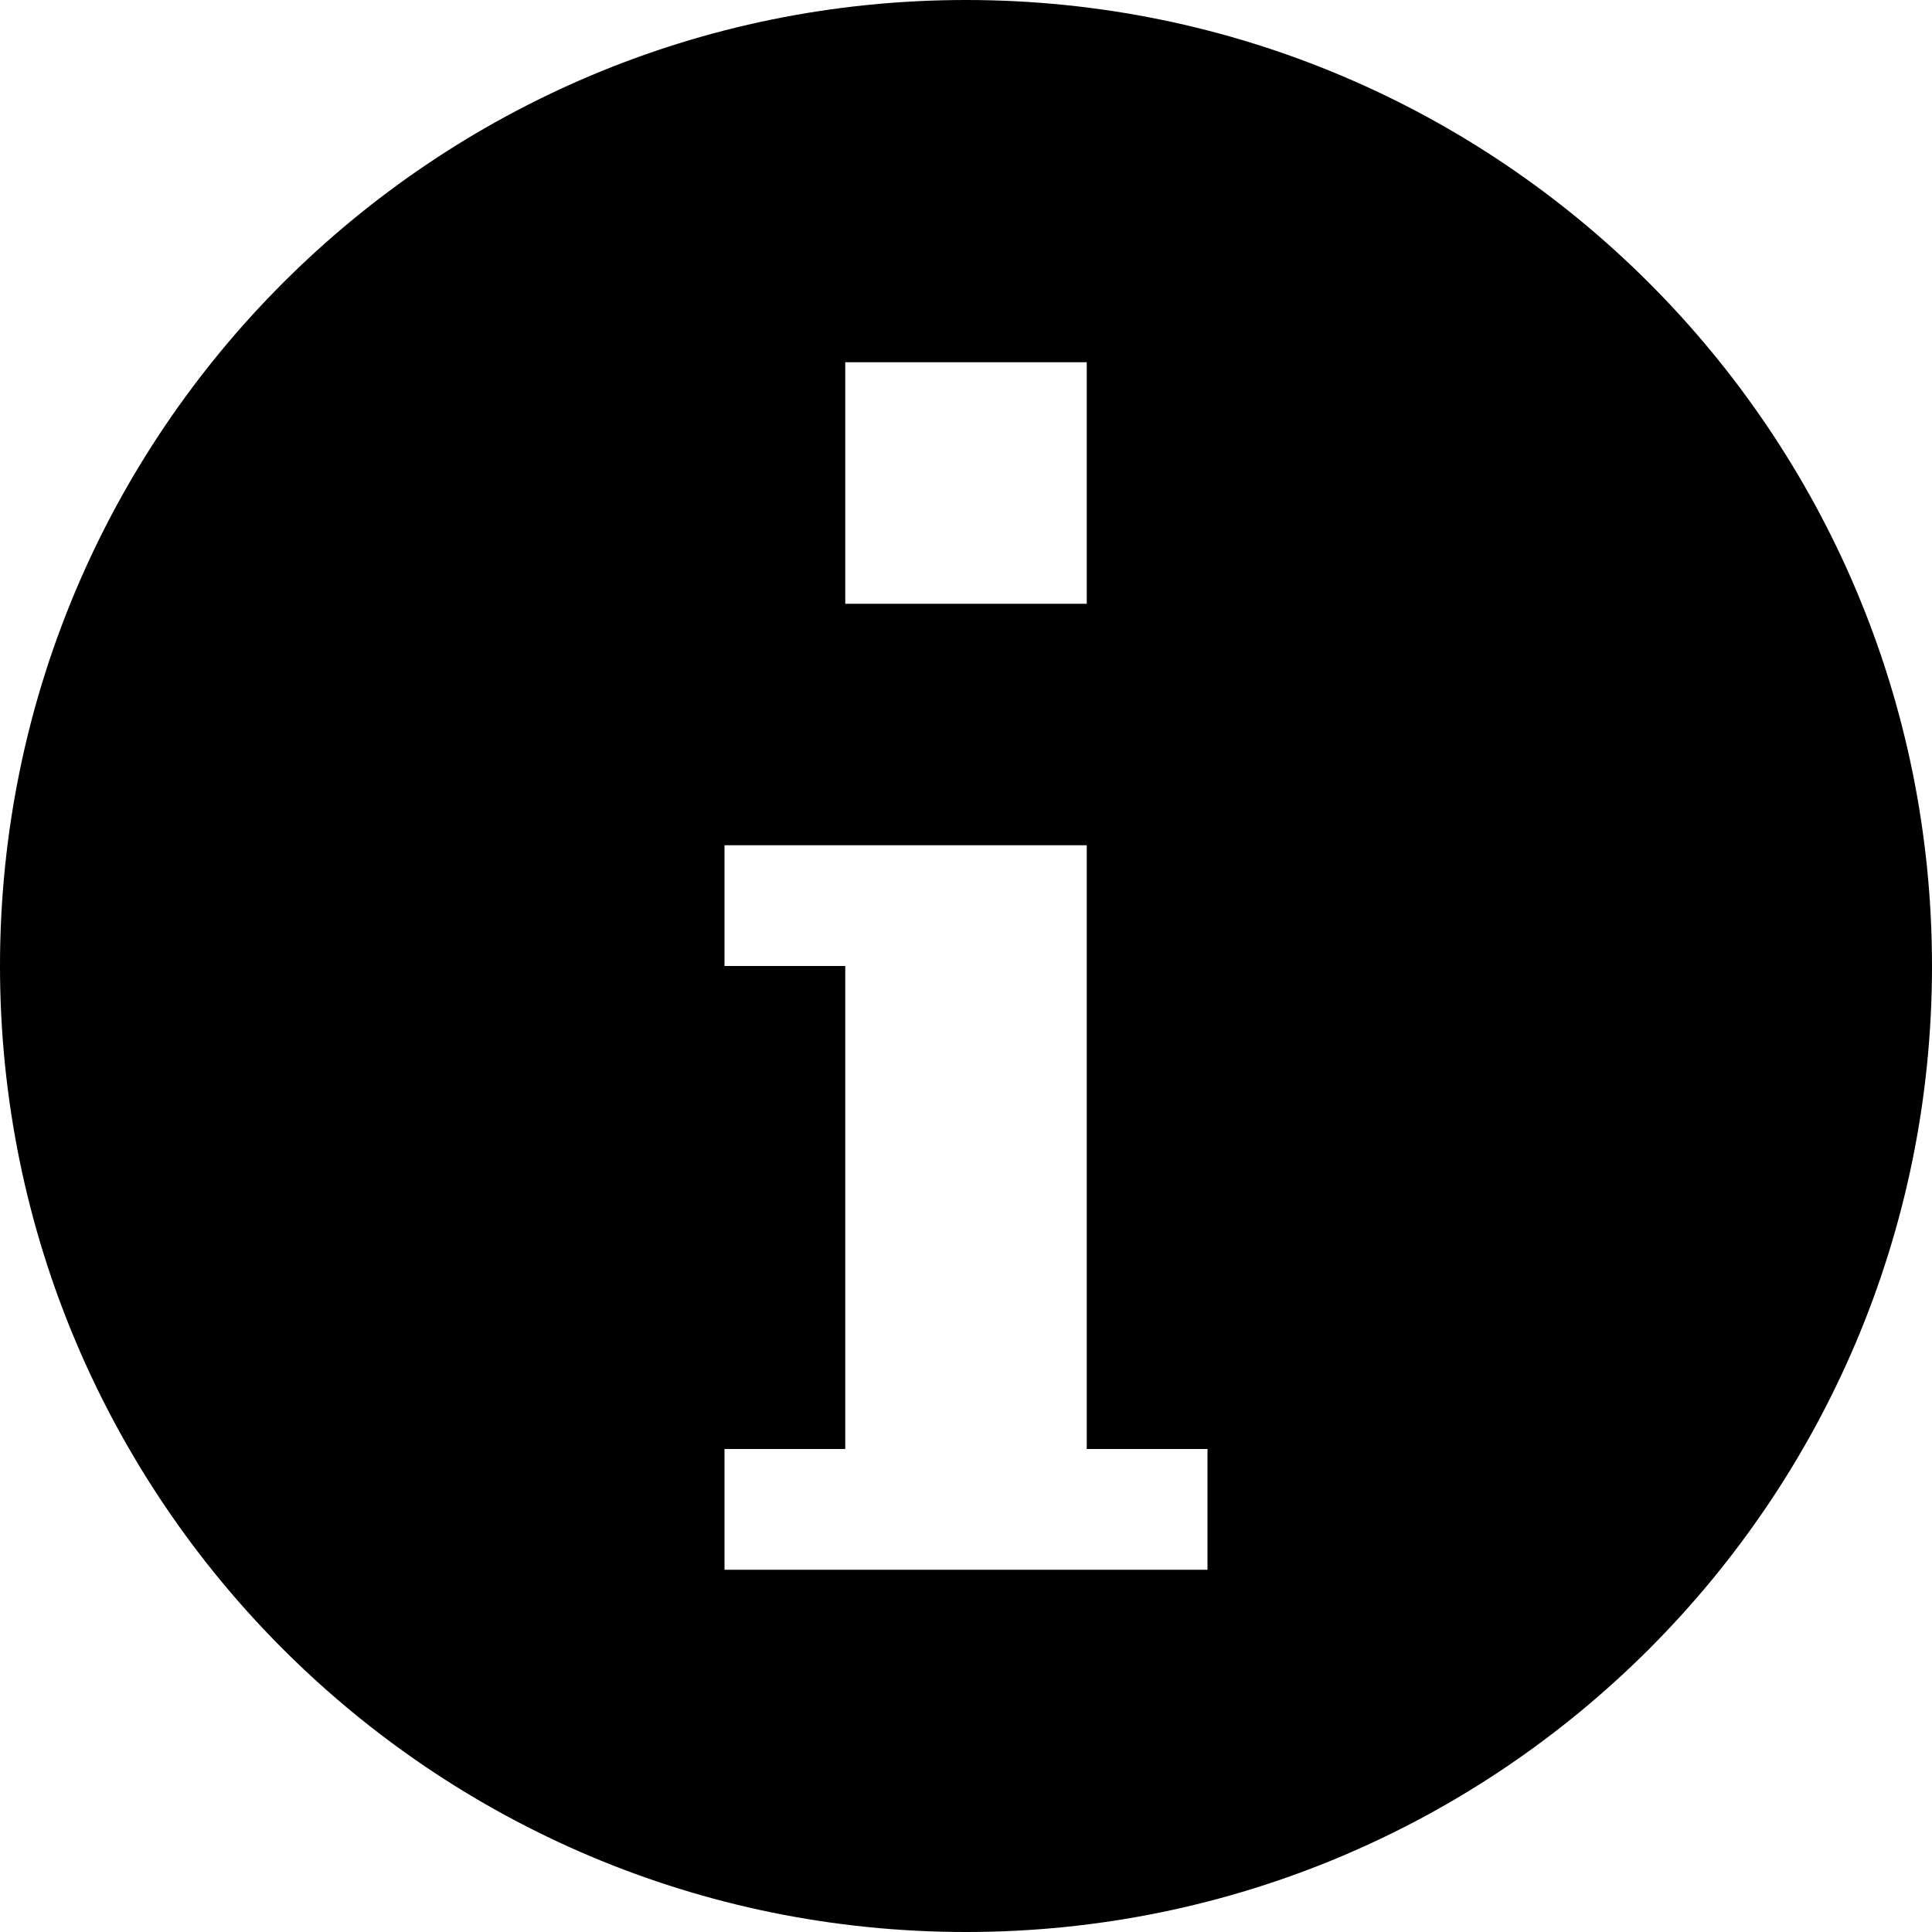
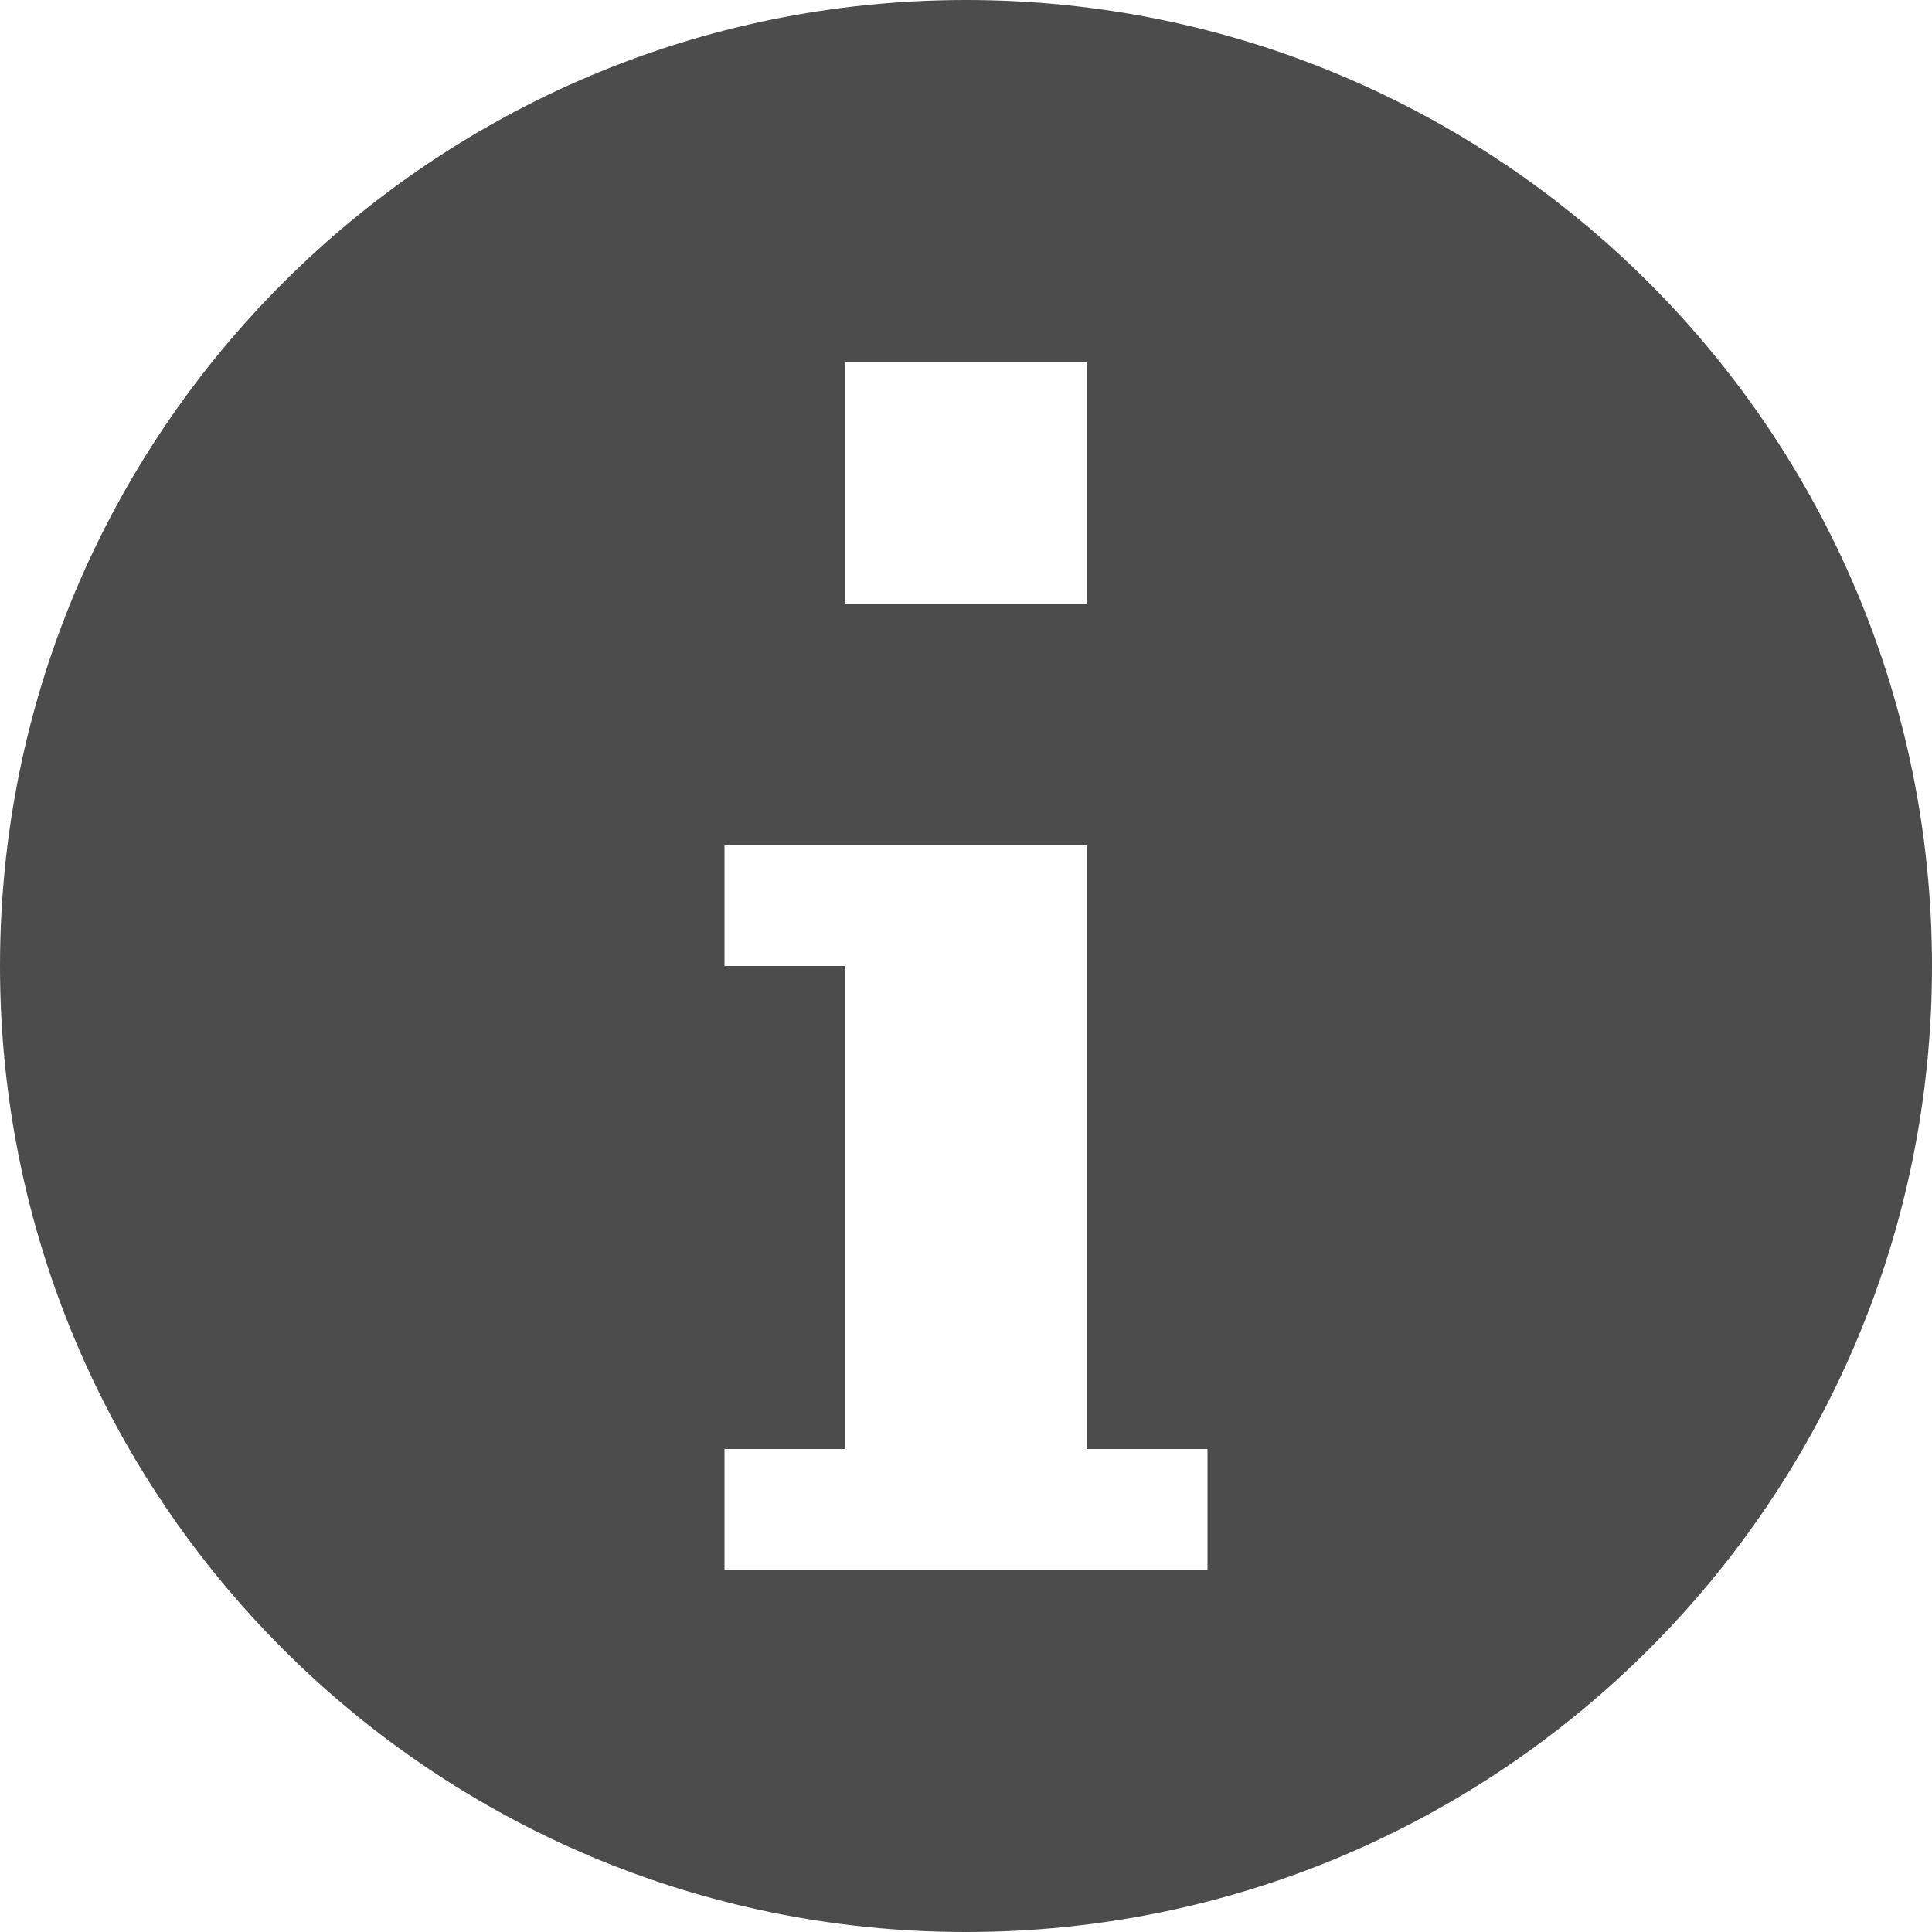
- <svg xmlns="http://www.w3.org/2000/svg" fill="#000" viewBox="0 0 512 512">
+ <svg xmlns="http://www.w3.org/2000/svg" fill="#4c4c4c" viewBox="0 0 512 512">
  <path d="m256,0c-141.385,0-256,114.615-256,256s114.615,256 256,256 256-114.615 256-256-114.615-256-256-256zm-32,96h64v64h-64v-64zm96,320h-128v-32h32v-128h-32v-32h96v160h32v32z" />
</svg>
